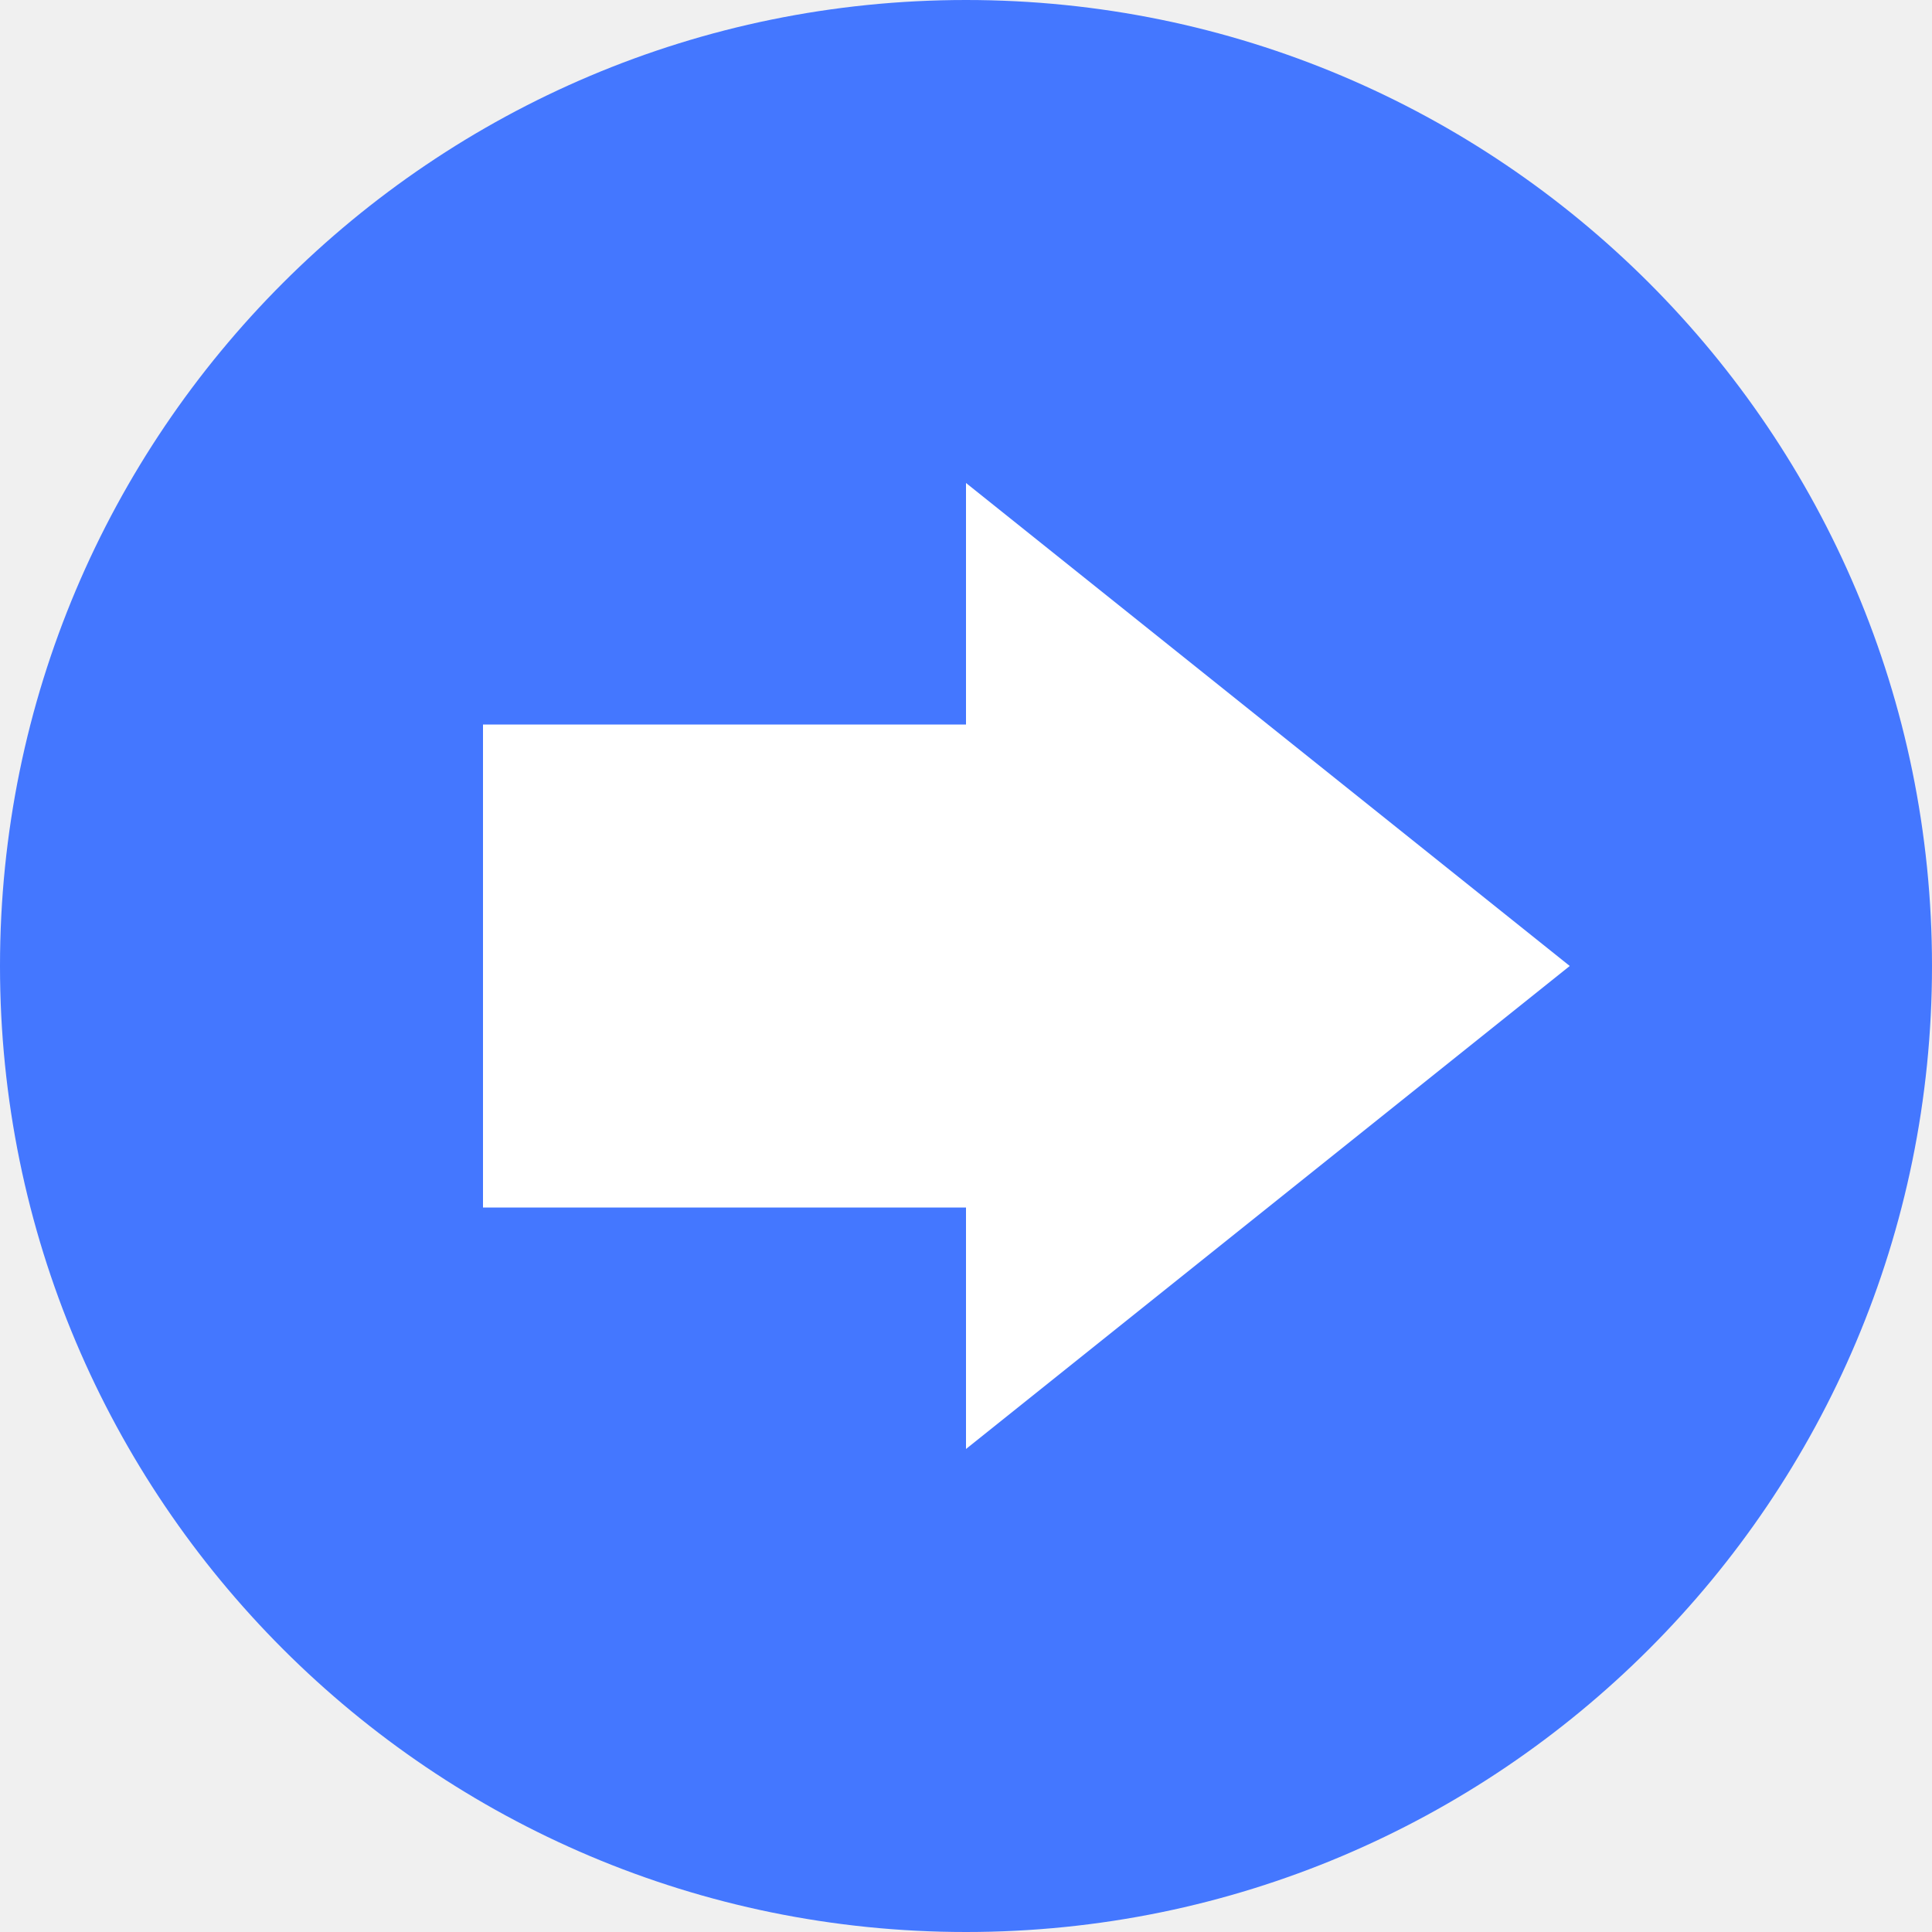
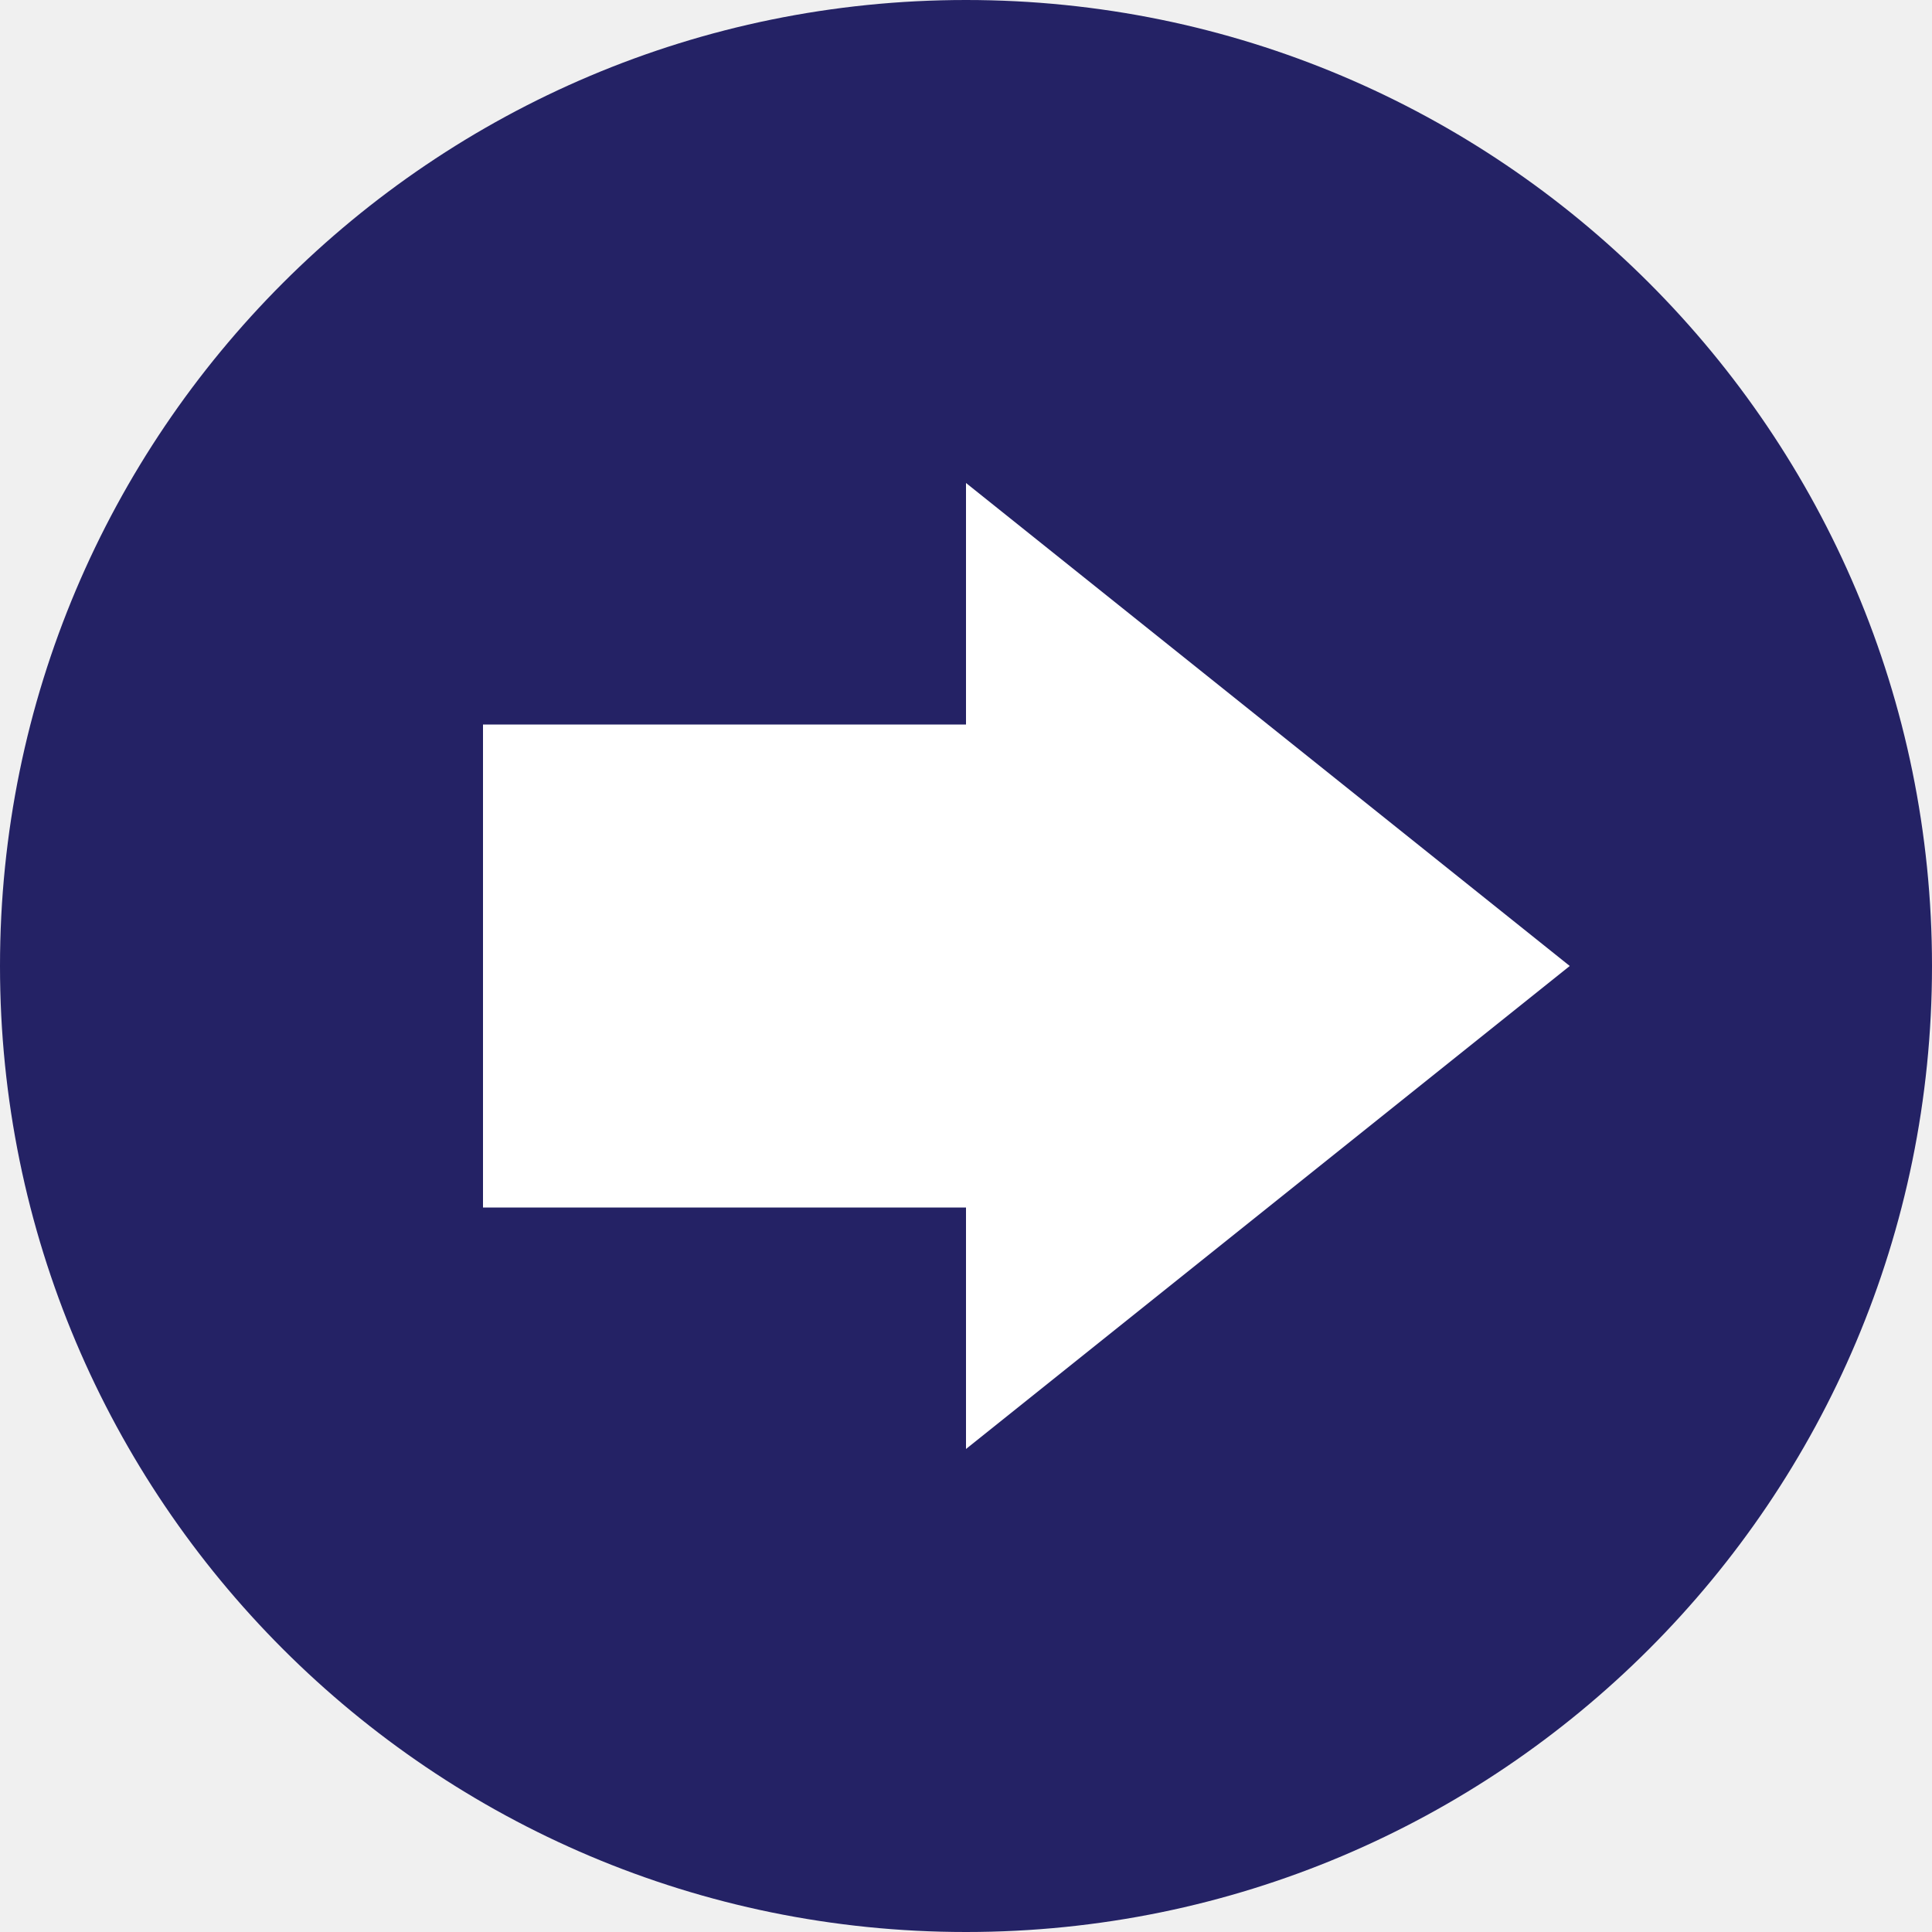
<svg xmlns="http://www.w3.org/2000/svg" version="1.1" x="0px" y="0px" width="16px" height="16px" viewBox="0 0 16 16">
-   <ellipse fill="#4477fF" cx="8" cy="8" rx="8" ry="8" />
+   <ellipse fill="#242265" cx="8" cy="8" rx="8" ry="8" />
  <path fill="white" stroke-width="0" d="M4,6 L4,10 L8,10 L8,12 L13,8 L8,4 L8,6Z" />
</svg>
